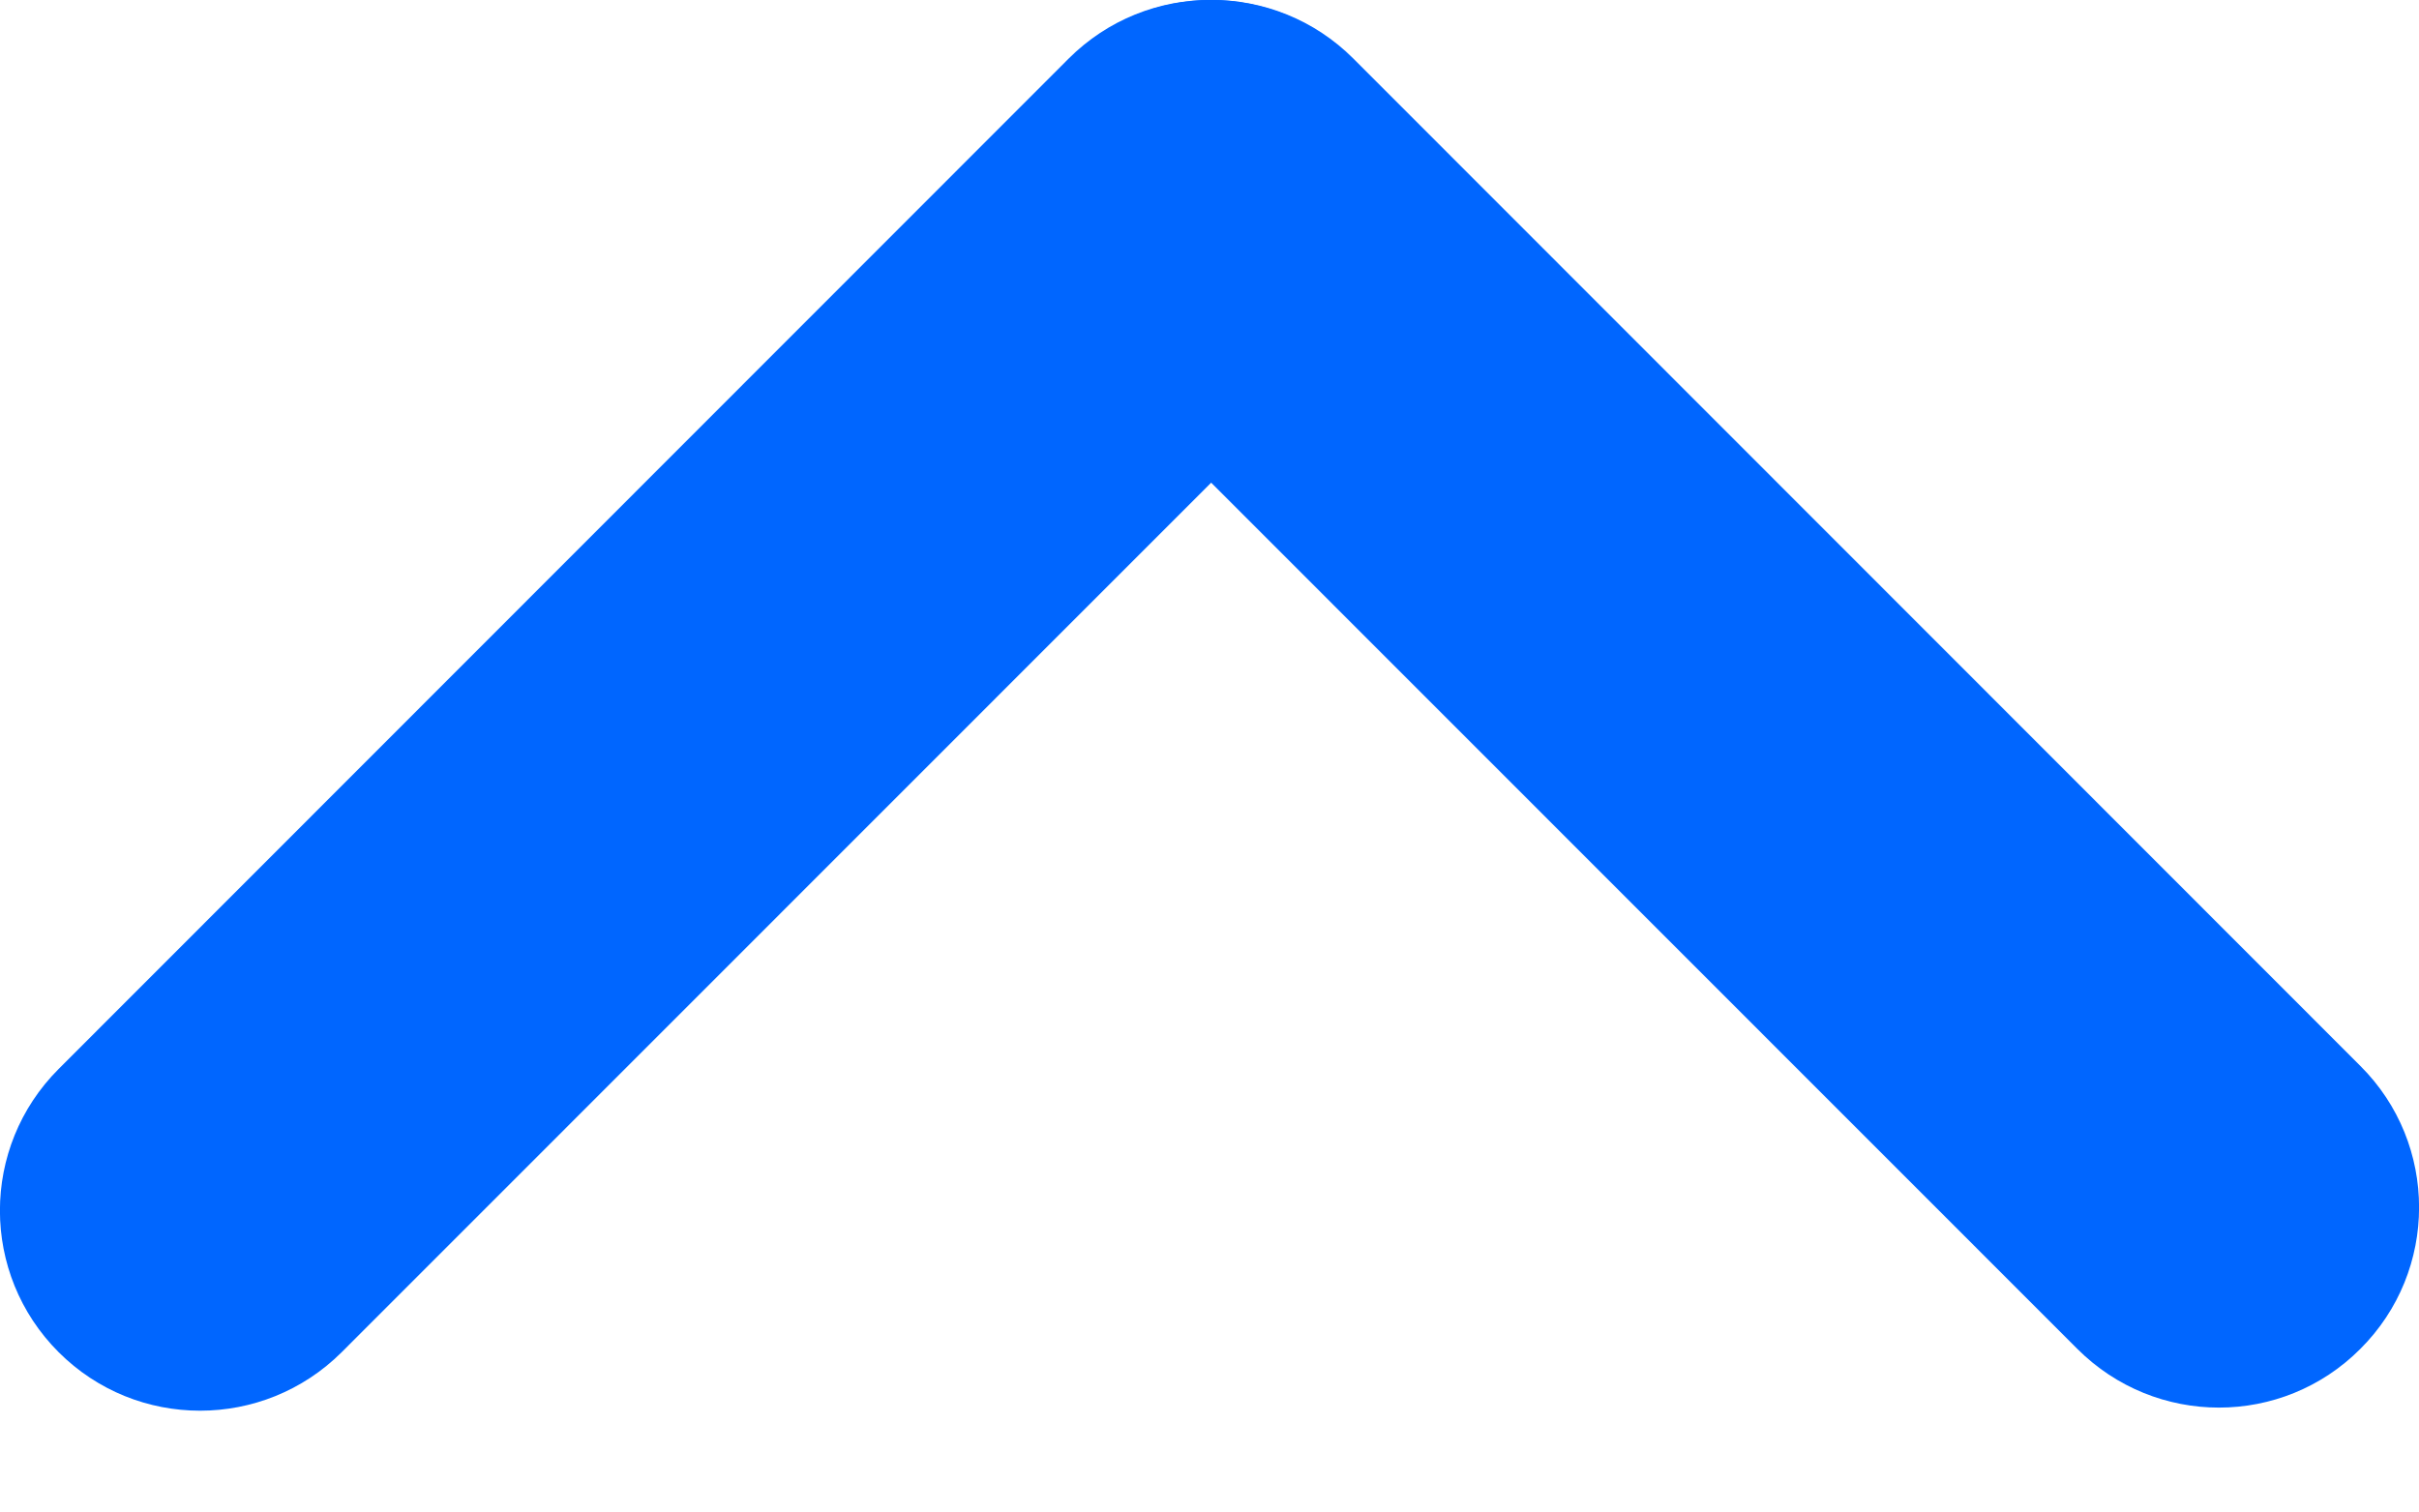
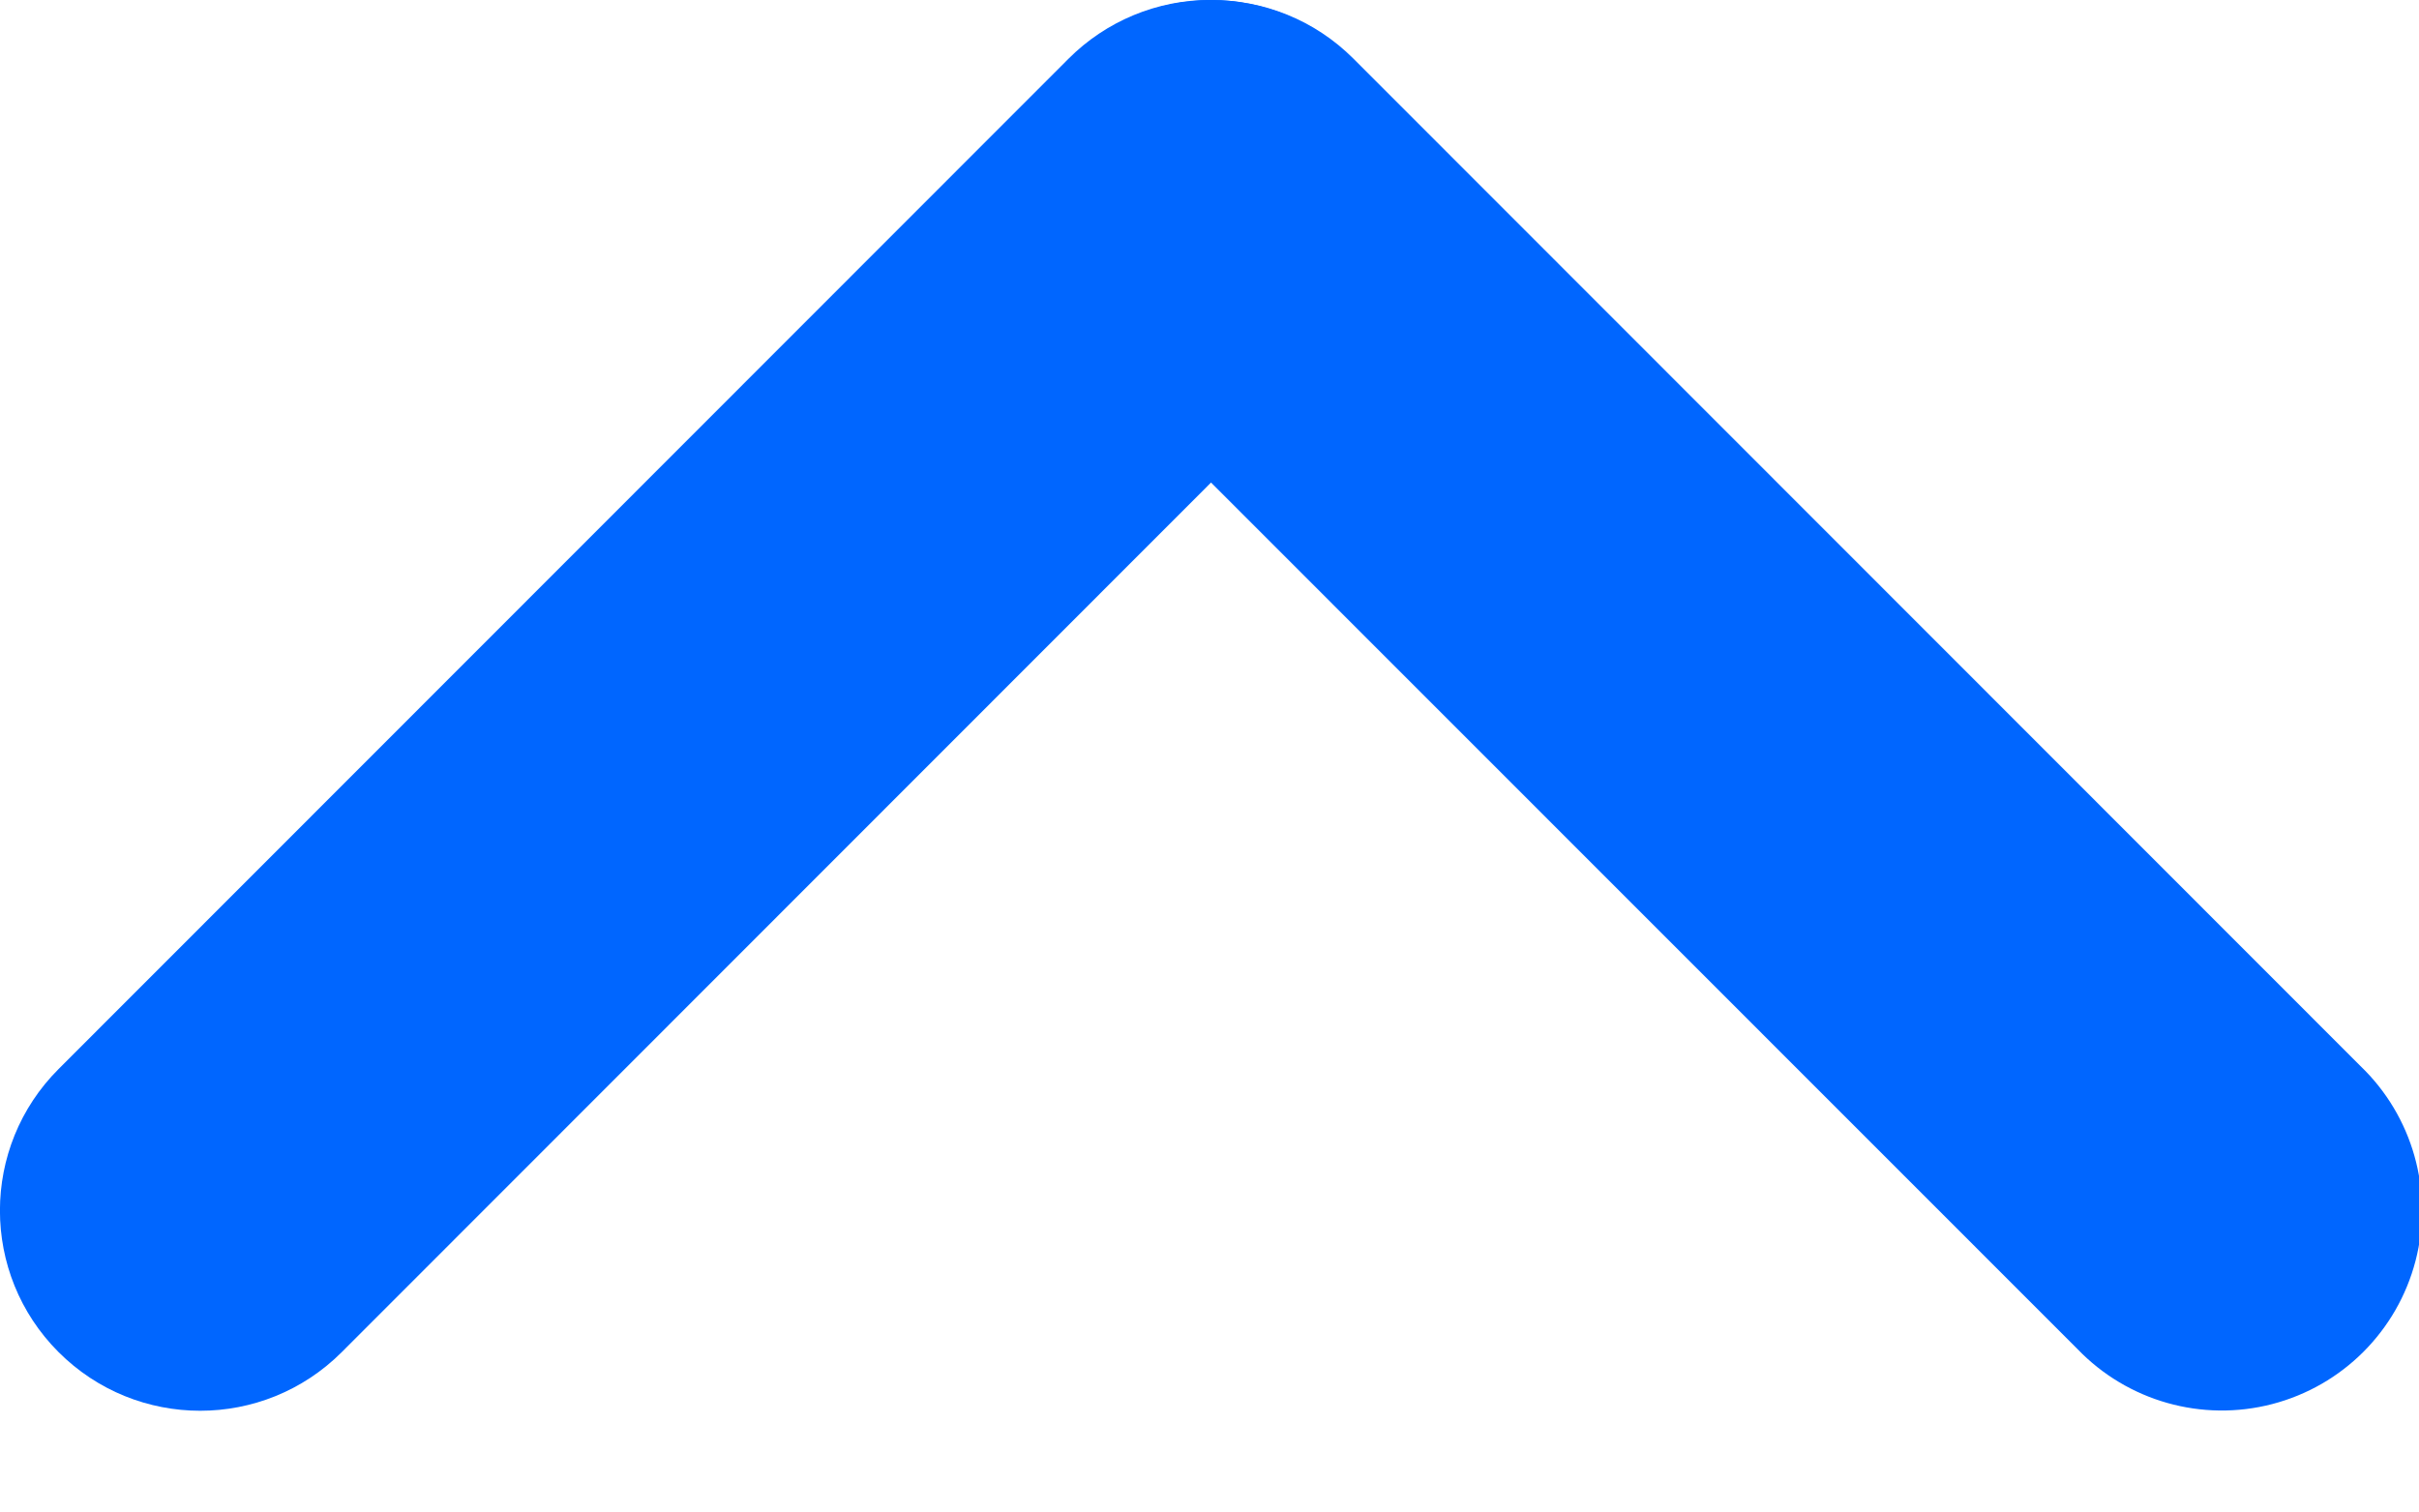
- <svg xmlns="http://www.w3.org/2000/svg" width="8" height="5" viewBox="0 0 8 5" fill="none">
-   <path d="M3.54 0.194C3.281 0.453 3.281 0.872 3.54 1.131L6.87 4.462C7.129 4.721 7.548 4.721 7.806 4.462C8.065 4.204 8.065 3.784 7.806 3.526L4.476 0.194C4.217 -0.065 3.798 -0.065 3.54 0.194Z" fill="#0066FF" />
-   <path d="M4.471 0.194C4.729 0.453 4.729 0.872 4.471 1.131L1.13 4.473C0.871 4.731 0.452 4.731 0.194 4.473C-0.065 4.214 -0.065 3.795 0.194 3.536L3.534 0.194C3.793 -0.065 4.212 -0.065 4.471 0.194Z" fill="#0066FF" />
+ <svg xmlns="http://www.w3.org/2000/svg" fill="none" viewBox="0 0 8 5">
+   <path fill="#06F" d="M3.54.194a.662.662 0 0 0 0 .937l3.33 3.331a.662.662 0 1 0 .936-.936L4.476.194a.662.662 0 0 0-.936 0Z" />
+   <path fill="#06F" d="M4.47.194a.662.662 0 0 1 0 .937L1.13 4.473a.662.662 0 1 1-.936-.937L3.534.194a.662.662 0 0 1 .937 0Z" />
</svg>
